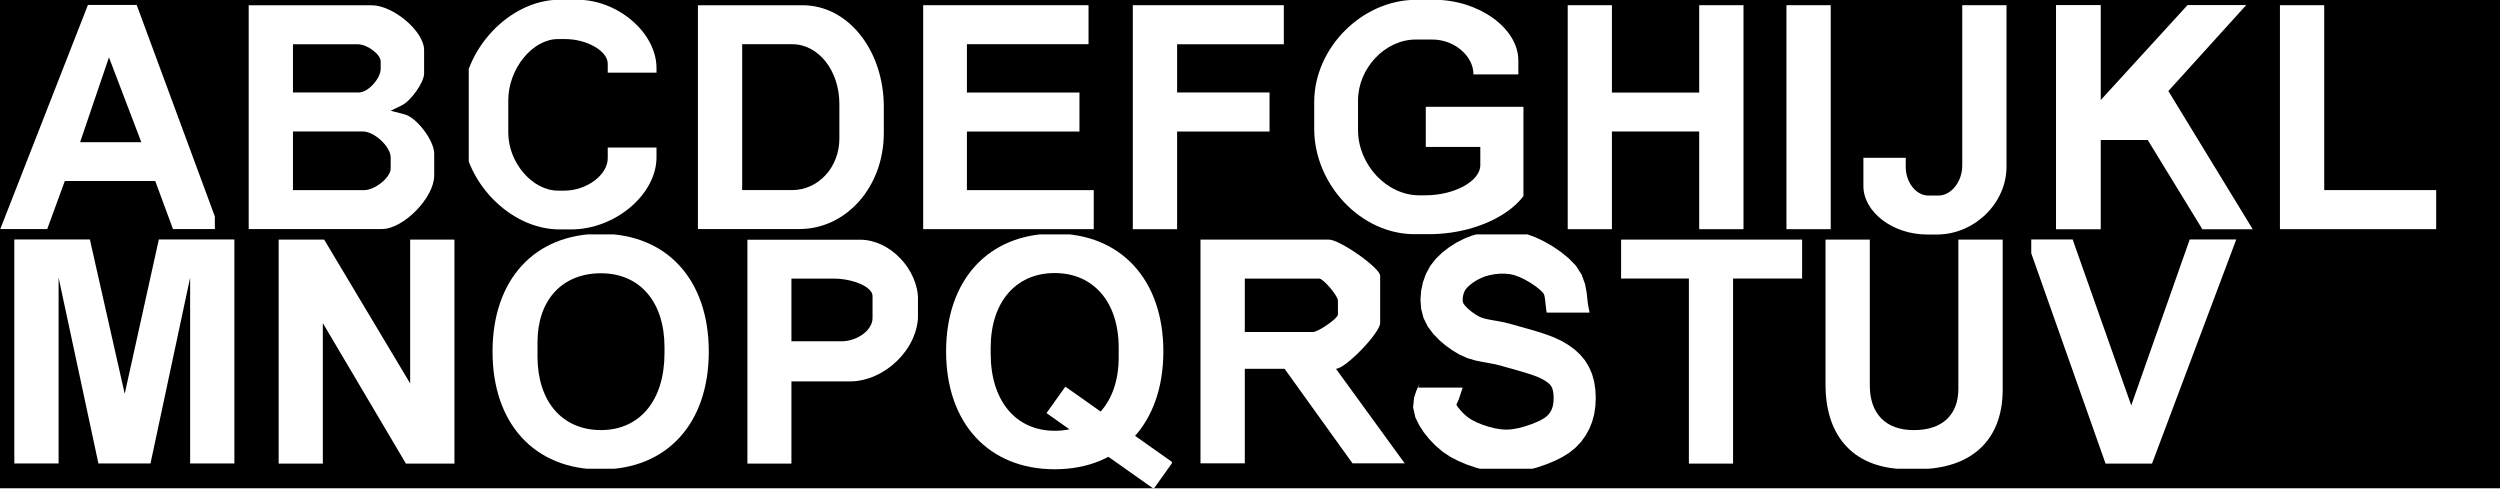
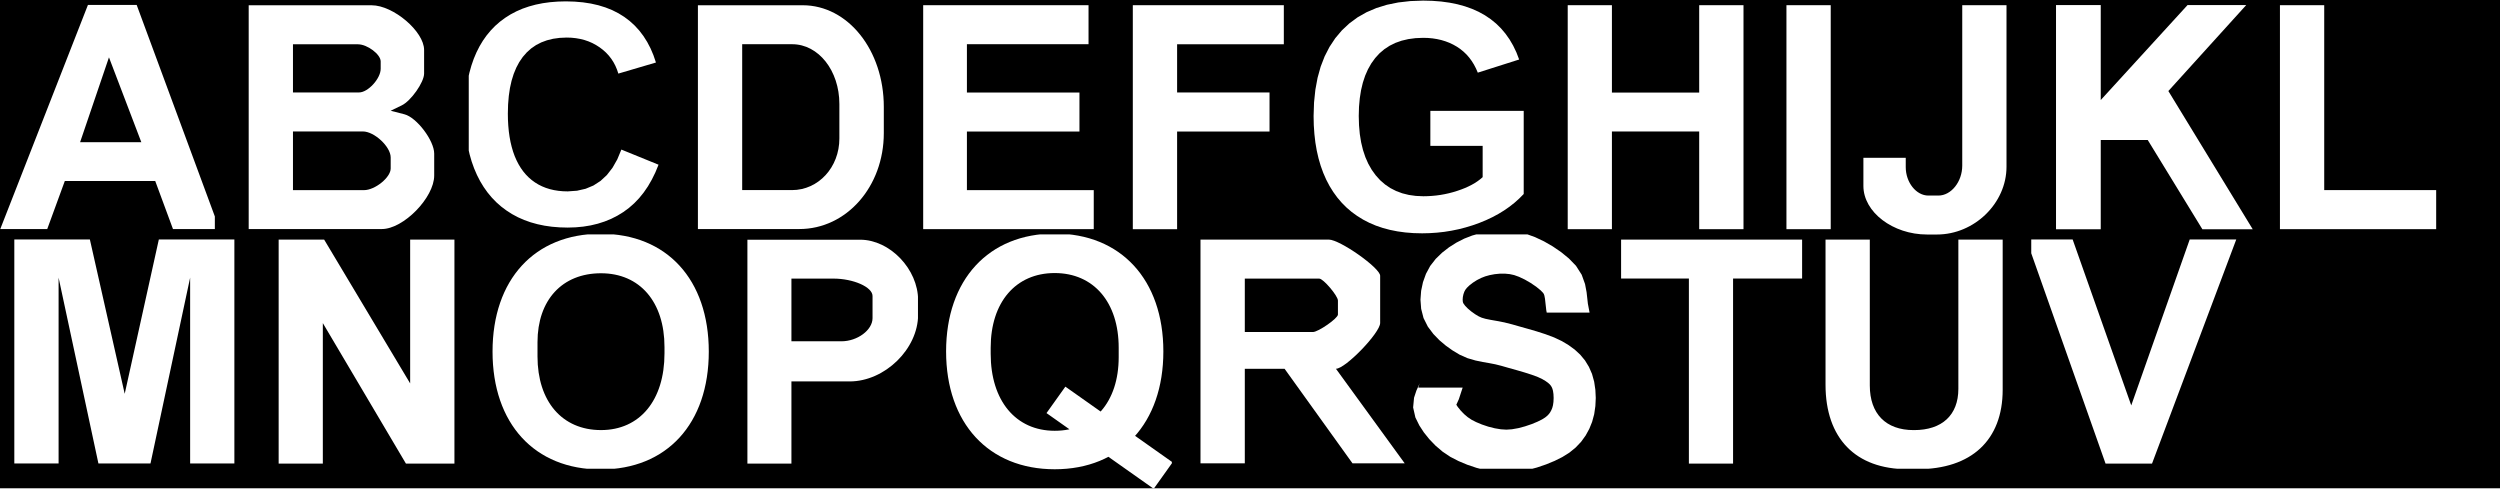
<svg xmlns="http://www.w3.org/2000/svg" viewBox="0 0 128 25" width="1024" height="200">
  <defs>
    <clipPath id="c0">
      <rect x="0" y="0" width="11" height="12" />
    </clipPath>
    <clipPath id="c1">
      <rect x="12" y="0" width="11" height="12" />
    </clipPath>
    <clipPath id="c2">
      <rect x="24" y="0" width="10" height="12" />
    </clipPath>
    <clipPath id="c3">
      <rect x="35" y="0" width="11" height="12" />
    </clipPath>
    <clipPath id="c4">
      <rect x="47" y="0" width="9" height="12" />
    </clipPath>
    <clipPath id="c5">
      <rect x="58" y="0" width="8" height="12" />
    </clipPath>
    <clipPath id="c6">
      <rect x="67" y="0" width="11" height="12" />
    </clipPath>
    <clipPath id="c7">
      <rect x="80" y="0" width="10" height="12" />
    </clipPath>
    <clipPath id="c8">
      <rect x="91" y="0" width="3" height="12" />
    </clipPath>
    <clipPath id="c9">
      <rect x="95" y="0" width="8" height="12" />
    </clipPath>
    <clipPath id="c10">
      <rect x="105" y="0" width="11" height="12" />
    </clipPath>
    <clipPath id="c11">
      <rect x="116" y="0" width="9" height="12" />
    </clipPath>
    <clipPath id="c12">
      <rect x="0" y="12" width="12" height="12" />
    </clipPath>
    <clipPath id="c13">
      <rect x="14" y="12" width="10" height="12" />
    </clipPath>
    <clipPath id="c14">
      <rect x="25" y="12" width="12" height="12" />
    </clipPath>
    <clipPath id="c15">
      <rect x="38" y="12" width="9" height="12" />
    </clipPath>
    <clipPath id="c16">
      <rect x="48" y="12" width="12" height="13" />
    </clipPath>
    <clipPath id="c17">
      <rect x="61" y="12" width="11" height="12" />
    </clipPath>
    <clipPath id="c18">
      <rect x="72" y="12" width="10" height="12" />
    </clipPath>
    <clipPath id="c19">
      <rect x="83" y="12" width="10" height="12" />
    </clipPath>
    <clipPath id="c20">
      <rect x="93" y="12" width="10" height="12" />
    </clipPath>
    <clipPath id="c21">
      <rect x="104" y="12" width="11" height="12" />
    </clipPath>
  </defs>
  <rect width="128" height="25" fill="#000" />
  <path fill="rgb(255,255,255)" fill-rule="nonzero" clip-path="url(#c0)" d="M0.013,11.729 L4.502,0.253 L6.998,0.253 L11.239,11.729 L8.857,11.729 L7.947,9.266 L3.319,9.266 L2.418,11.729 Z M7.236,7.281 L5.579,2.936 L4.101,7.281 L7.236,7.281 Z" />
  <path fill="rgb(255,255,255)" fill-rule="nonzero" clip-path="url(#c1)" d="M12.733,0.270 L19.028,0.270 C20.138,0.270 21.714,1.611 21.714,2.556 L21.714,3.767 C21.714,4.212 21.042,5.168 20.568,5.396 L20.002,5.670 L20.708,5.852 C21.337,6.015 22.231,7.196 22.231,7.865 L22.231,8.986 C22.231,10.119 20.658,11.727 19.551,11.727 L12.733,11.727 Z M15.000,4.733 L18.385,4.733 C18.842,4.733 19.491,4.023 19.491,3.523 L19.491,3.145 C19.491,2.783 18.808,2.268 18.327,2.268 L15.000,2.268 L15.000,4.733 Z M15.000,9.735 L18.636,9.735 C19.201,9.735 20.003,9.085 20.003,8.628 L20.003,8.061 C20.003,7.511 19.167,6.730 18.578,6.730 L15.000,6.730 L15.000,9.735 Z" />
-   <path fill="rgb(255,255,255)" fill-rule="nonzero" clip-path="url(#c2)" d="M31.116,3.720 L31.116,3.259 C31.116,2.611 30.053,2.000 28.927,2.000 L28.570,2.000 C27.260,2.000 26.024,3.524 26.024,5.138 L26.024,6.799 C26.024,8.323 27.260,9.761 28.570,9.761 L28.895,9.761 C30.037,9.761 31.116,8.956 31.116,8.104 L31.116,7.555 L33.613,7.555 L33.613,8.057 C33.613,9.954 31.493,11.746 29.246,11.746 L28.645,11.746 C26.089,11.746 23.676,9.230 23.676,6.565 L23.676,5.266 C23.676,2.550 26.089,-0.014 28.645,-0.014 L29.552,-0.014 C31.641,-0.014 33.613,1.684 33.613,3.483 L33.613,3.720 L31.116,3.720 Z" />
+   <path fill="rgb(255,255,255)" fill-rule="nonzero" clip-path="url(#c2)" d="M29.067,9.799 L29.544,9.765 L29.983,9.665 L30.384,9.498 L30.746,9.264 L31.071,8.963 L31.357,8.595 L31.605,8.160 L31.814,7.658 L33.717,8.433 L33.555,8.827 L33.374,9.195 L33.176,9.538 L32.959,9.854 L32.725,10.144 L32.473,10.407 L32.202,10.645 L31.914,10.857 L31.610,11.043 L31.291,11.205 L30.957,11.341 L30.608,11.453 L30.245,11.540 L29.867,11.602 L29.475,11.639 L29.067,11.652 L28.657,11.641 L28.261,11.609 L27.882,11.555 L27.518,11.479 L27.169,11.382 L26.836,11.263 L26.518,11.123 L26.216,10.961 L25.931,10.778 L25.663,10.577 L25.412,10.356 L25.179,10.115 L24.963,9.855 L24.765,9.576 L24.584,9.278 L24.421,8.960 L24.276,8.624 L24.150,8.272 L24.044,7.903 L23.957,7.518 L23.889,7.117 L23.841,6.699 L23.812,6.264 L23.802,5.813 L23.812,5.359 L23.840,4.923 L23.886,4.504 L23.951,4.104 L24.034,3.721 L24.136,3.357 L24.256,3.011 L24.395,2.682 L24.552,2.372 L24.726,2.081 L24.918,1.810 L25.128,1.557 L25.355,1.323 L25.600,1.109 L25.862,0.914 L26.142,0.737 L26.439,0.581 L26.752,0.445 L27.082,0.331 L27.427,0.237 L27.789,0.164 L28.167,0.112 L28.561,0.081 L28.971,0.070 L29.419,0.083 L29.847,0.120 L30.252,0.182 L30.637,0.269 L31.000,0.381 L31.342,0.517 L31.663,0.679 L31.962,0.865 L32.240,1.075 L32.497,1.309 L32.732,1.566 L32.945,1.846 L33.137,2.150 L33.308,2.477 L33.457,2.828 L33.584,3.201 L31.659,3.768 L31.590,3.562 L31.507,3.367 L31.409,3.182 L31.297,3.009 L31.170,2.846 L31.028,2.694 L30.871,2.553 L30.700,2.423 L30.517,2.306 L30.327,2.204 L30.128,2.118 L29.922,2.048 L29.707,1.994 L29.484,1.955 L29.254,1.931 L29.015,1.923 L28.656,1.939 L28.320,1.985 L28.005,2.063 L27.713,2.171 L27.443,2.310 L27.196,2.480 L26.971,2.682 L26.768,2.914 L26.588,3.176 L26.433,3.466 L26.301,3.786 L26.193,4.134 L26.109,4.511 L26.050,4.916 L26.014,5.350 L26.002,5.813 L26.007,6.130 L26.024,6.435 L26.051,6.726 L26.090,7.005 L26.139,7.271 L26.200,7.525 L26.271,7.766 L26.353,7.994 L26.447,8.209 L26.550,8.410 L26.664,8.598 L26.788,8.773 L26.923,8.935 L27.068,9.083 L27.224,9.218 L27.390,9.339 L27.566,9.447 L27.752,9.540 L27.947,9.619 L28.152,9.684 L28.366,9.734 L28.590,9.770 L28.824,9.792 L29.067,9.799 Z" />
  <path fill="rgb(255,255,255)" fill-rule="nonzero" clip-path="url(#c3)" d="M35.733,0.269 L41.098,0.269 C43.416,0.269 45.251,2.568 45.251,5.474 L45.251,6.814 C45.251,9.557 43.340,11.727 40.924,11.727 L35.733,11.727 Z M38.000,9.733 L40.548,9.733 C41.904,9.733 42.976,8.566 42.976,7.091 L42.976,5.325 C42.976,3.616 41.909,2.264 40.560,2.264 L38.000,2.264 L38.000,9.733 Z" />
  <path fill="rgb(255,255,255)" fill-rule="nonzero" clip-path="url(#c4)" d="M47.267,0.267 L55.733,0.267 L55.733,2.264 L49.506,2.264 L49.506,4.737 L55.268,4.737 L55.268,6.733 L49.506,6.733 L49.506,9.736 L56.000,9.736 L56.000,11.733 L47.267,11.733 Z" />
  <path fill="rgb(255,255,255)" fill-rule="nonzero" clip-path="url(#c5)" d="M57.996,0.267 L65.732,0.267 L65.732,2.268 L60.268,2.268 L60.268,4.733 L65.000,4.733 L65.000,6.733 L60.268,6.733 L60.268,11.734 L57.996,11.734 Z" />
-   <path fill="rgb(255,255,255)" fill-rule="nonzero" clip-path="url(#c6)" d="M75.442,3.809 L75.442,3.808 C75.442,2.862 74.456,2.024 73.341,2.024 L72.487,2.024 C70.919,2.024 69.531,3.490 69.531,5.147 L69.531,6.659 C69.531,8.431 71.001,10.000 72.662,10.000 L72.974,10.000 C74.469,10.000 75.792,9.275 75.792,8.456 L75.792,7.524 L73.000,7.524 L73.000,5.467 L78.461,5.467 L78.461,8.784 C78.461,10.484 75.979,11.989 73.174,11.989 L72.407,11.989 C69.691,11.989 67.287,9.453 67.287,6.590 L67.287,5.228 C67.287,2.449 69.741,-0.011 72.513,-0.011 L73.429,-0.011 C75.715,-0.011 77.739,1.448 77.739,3.097 L77.739,3.809 L75.442,3.809 Z" />
+   <path fill="rgb(255,255,255)" fill-rule="nonzero" clip-path="url(#c6)" d="M72.876,10.048 L73.099,10.043 L73.320,10.030 L73.540,10.009 L73.758,9.979 L73.974,9.940 L74.188,9.893 L74.401,9.837 L74.612,9.772 L74.816,9.701 L75.009,9.625 L75.189,9.544 L75.357,9.459 L75.514,9.369 L75.658,9.274 L75.791,9.174 L75.912,9.070 L75.912,7.467 L73.234,7.467 L73.234,5.676 L78.014,5.676 L78.014,9.933 L77.787,10.162 L77.545,10.379 L77.286,10.583 L77.010,10.775 L76.719,10.953 L76.410,11.119 L76.086,11.272 L75.745,11.412 L75.393,11.537 L75.037,11.645 L74.678,11.737 L74.313,11.812 L73.945,11.871 L73.572,11.912 L73.195,11.937 L72.814,11.946 L72.377,11.935 L71.956,11.902 L71.553,11.847 L71.167,11.770 L70.797,11.671 L70.444,11.551 L70.109,11.408 L69.790,11.243 L69.489,11.057 L69.206,10.852 L68.942,10.626 L68.697,10.380 L68.471,10.115 L68.263,9.829 L68.073,9.523 L67.902,9.197 L67.751,8.852 L67.620,8.490 L67.509,8.109 L67.418,7.711 L67.347,7.295 L67.297,6.861 L67.266,6.409 L67.256,5.939 L67.279,5.245 L67.347,4.593 L67.460,3.982 L67.618,3.413 L67.822,2.886 L68.071,2.401 L68.365,1.957 L68.704,1.555 L69.086,1.198 L69.507,0.888 L69.968,0.626 L70.469,0.412 L71.009,0.245 L71.589,0.126 L72.209,0.055 L72.868,0.031 L73.340,0.043 L73.790,0.078 L74.218,0.137 L74.624,0.219 L75.008,0.325 L75.370,0.454 L75.710,0.606 L76.029,0.783 L76.325,0.983 L76.599,1.206 L76.851,1.453 L77.081,1.725 L77.289,2.019 L77.475,2.338 L77.639,2.680 L77.780,3.047 L75.663,3.720 L75.571,3.507 L75.467,3.307 L75.351,3.121 L75.223,2.948 L75.083,2.788 L74.930,2.642 L74.766,2.509 L74.589,2.389 L74.402,2.283 L74.207,2.191 L74.004,2.114 L73.793,2.050 L73.574,2.001 L73.347,1.965 L73.112,1.944 L72.868,1.937 L72.476,1.953 L72.108,2.002 L71.764,2.083 L71.444,2.196 L71.149,2.342 L70.878,2.520 L70.631,2.730 L70.409,2.973 L70.212,3.245 L70.041,3.546 L69.896,3.875 L69.778,4.232 L69.686,4.617 L69.621,5.029 L69.581,5.470 L69.568,5.939 L69.582,6.416 L69.622,6.865 L69.690,7.287 L69.785,7.680 L69.907,8.046 L70.056,8.383 L70.233,8.693 L70.436,8.975 L70.664,9.227 L70.914,9.444 L71.186,9.629 L71.480,9.779 L71.796,9.897 L72.134,9.981 L72.494,10.031 L72.876,10.048 Z" />
  <path fill="rgb(255,255,255)" fill-rule="nonzero" clip-path="url(#c7)" d="M80.267,0.266 L82.530,0.266 L82.530,4.740 L86.999,4.740 L86.999,0.266 L89.267,0.266 L89.267,11.734 L86.999,11.734 L86.999,6.732 L82.530,6.732 L82.530,11.734 L80.267,11.734 Z" />
  <path fill="rgb(255,255,255)" fill-rule="nonzero" clip-path="url(#c8)" d="M91.466,0.266 L93.733,0.266 L93.733,11.734 L91.466,11.734 Z" />
  <path fill="rgb(255,255,255)" fill-rule="nonzero" clip-path="url(#c9)" d="M100.467,0.266 L102.733,0.266 L102.733,8.539 C102.733,10.405 101.088,12.007 99.173,12.007 L98.665,12.007 C96.912,12.007 95.406,10.858 95.406,9.520 L95.406,8.078 L97.574,8.078 L97.574,8.558 C97.574,9.341 98.109,10.013 98.733,10.013 L99.243,10.013 C99.902,10.013 100.467,9.304 100.467,8.479 Z" />
  <path fill="rgb(255,255,255)" fill-rule="nonzero" clip-path="url(#c10)" d="M105.268,0.259 L107.558,0.259 L107.558,5.122 L112.003,0.259 L115.007,0.259 L111.020,4.661 L115.339,11.737 L112.761,11.737 L109.965,7.169 L107.558,7.169 L107.558,11.737 L105.268,11.737 Z" />
  <path fill="rgb(255,255,255)" fill-rule="nonzero" clip-path="url(#c11)" d="M116.733,0.266 L119.000,0.266 L119.000,9.733 L124.732,9.733 L124.732,11.733 L116.733,11.733 Z" />
  <path fill="rgb(255,255,255)" fill-rule="nonzero" clip-path="url(#c12)" d="M0.733,12.259 L4.601,12.259 L6.385,20.163 L8.133,12.259 L12.000,12.259 L12.000,23.730 L9.735,23.730 L9.735,14.215 L7.705,23.730 L5.039,23.730 L3.000,14.215 L3.000,23.730 L0.733,23.730 Z" />
  <path fill="rgb(255,255,255)" fill-rule="nonzero" clip-path="url(#c13)" d="M14.267,12.267 L16.596,12.267 L21.000,19.630 L21.000,12.267 L23.267,12.267 L23.267,23.735 L20.783,23.735 L16.529,16.543 L16.529,23.735 L14.267,23.735 Z" />
  <path fill="rgb(255,255,255)" fill-rule="nonzero" clip-path="url(#c14)" d="M25.218,18.002 C25.218,14.312 27.368,11.969 30.754,11.969 L30.754,11.969 C34.140,11.969 36.290,14.312 36.290,18.002 L36.290,18.002 C36.290,21.693 34.140,24.036 30.754,24.036 L30.754,24.036 C27.368,24.036 25.218,21.693 25.218,18.002 Z M27.520,18.247 C27.520,20.555 28.782,22.020 30.771,22.020 L30.771,22.020 C32.760,22.020 34.022,20.495 34.022,18.091 L34.022,17.768 C34.022,15.458 32.760,13.991 30.771,13.991 L30.771,13.991 C28.782,13.991 27.520,15.363 27.520,17.524 L27.520,18.247 Z" />
  <path fill="rgb(255,255,255)" fill-rule="nonzero" clip-path="url(#c15)" d="M38.267,12.273 L44.038,12.273 C45.562,12.273 47.007,13.780 47.007,15.370 L47.007,16.110 C47.007,17.865 45.302,19.529 43.502,19.529 L40.521,19.529 L40.521,23.737 L38.267,23.737 Z M40.521,17.474 L43.080,17.474 C43.899,17.474 44.674,16.898 44.674,16.290 L44.674,15.155 C44.674,14.698 43.696,14.264 42.665,14.264 L40.521,14.264 L40.521,17.474 Z" />
  <path fill="rgb(255,255,255)" fill-rule="nonzero" clip-path="url(#c16)" d="M48.440,17.993 C48.440,14.319 50.616,11.959 54.002,11.959 L54.002,11.959 C57.389,11.959 59.564,14.319 59.564,17.993 L59.564,17.993 C59.564,21.666 57.389,24.026 54.002,24.026 L54.002,24.026 C50.616,24.026 48.440,21.666 48.440,17.993 Z M50.723,18.113 C50.723,20.514 52.005,22.056 54.000,22.056 L54.000,22.056 C55.995,22.056 57.277,20.582 57.277,18.287 L57.277,17.801 C57.277,15.475 55.995,13.980 54.000,13.980 L54.000,13.980 C52.005,13.980 50.723,15.475 50.723,17.802 L50.723,18.113 Z M54.547,19.796 L60.036,23.671 L59.070,25.026 L53.581,21.150 Z" />
  <path fill="rgb(255,255,255)" fill-rule="nonzero" clip-path="url(#c17)" d="M61.465,12.267 L68.037,12.267 C68.602,12.267 70.664,13.720 70.664,14.118 L70.664,16.536 C70.664,17.041 68.887,18.881 68.400,18.881 L68.400,18.881 L71.921,23.723 L69.248,23.723 L65.770,18.881 L63.734,18.881 L63.734,23.723 L61.465,23.723 Z M63.734,17.000 L67.219,17.000 C67.495,17.000 68.502,16.299 68.502,16.106 L68.502,15.389 C68.502,15.147 67.754,14.266 67.549,14.266 L63.734,14.266 L63.734,17.000 Z" />
  <path fill="rgb(255,255,255)" fill-rule="nonzero" clip-path="url(#c18)" d="M79.192,16.004 L79.169,15.882 L79.131,15.545 L79.103,15.293 L79.072,15.133 L79.045,15.055 L79.006,14.995 L78.881,14.866 L78.655,14.681 L78.372,14.488 L78.067,14.312 L77.773,14.173 L77.525,14.084 L77.300,14.035 L77.054,14.011 L76.793,14.012 L76.528,14.038 L76.273,14.086 L76.046,14.149 L75.836,14.231 L75.621,14.340 L75.415,14.471 L75.236,14.610 L75.103,14.738 L75.027,14.836 L74.975,14.932 L74.929,15.061 L74.898,15.206 L74.888,15.343 L74.896,15.446 L74.909,15.496 L74.935,15.548 L75.015,15.656 L75.153,15.798 L75.331,15.948 L75.530,16.090 L75.711,16.198 L75.866,16.267 L76.058,16.323 L76.318,16.376 L76.642,16.433 L77.023,16.507 L77.419,16.607 L77.812,16.719 L78.228,16.836 L78.673,16.965 L79.124,17.110 L79.566,17.275 L79.972,17.467 L80.317,17.674 L80.624,17.898 L80.906,18.158 L81.153,18.456 L81.354,18.786 L81.512,19.148 L81.622,19.546 L81.683,19.961 L81.703,20.376 L81.683,20.791 L81.623,21.206 L81.516,21.601 L81.371,21.958 L81.187,22.295 L80.955,22.617 L80.674,22.913 L80.350,23.177 L79.991,23.401 L79.596,23.598 L79.161,23.777 L78.688,23.938 L78.187,24.070 L77.665,24.162 L77.135,24.198 L76.612,24.166 L76.099,24.081 L75.601,23.955 L75.126,23.795 L74.678,23.607 L74.256,23.390 L73.858,23.123 L73.495,22.813 L73.177,22.482 L72.902,22.139 L72.671,21.785 L72.468,21.375 L72.352,20.862 L72.399,20.363 L72.520,19.997 L72.629,19.757 L72.688,19.627 L72.616,19.845 L74.888,19.845 L74.692,20.441 L74.583,20.681 L74.524,20.811 L74.520,20.823 L74.530,20.718 L74.508,20.623 L74.535,20.677 L74.637,20.834 L74.784,21.017 L74.958,21.198 L75.145,21.357 L75.338,21.487 L75.576,21.610 L75.873,21.734 L76.199,21.844 L76.532,21.928 L76.850,21.981 L77.129,21.998 L77.409,21.979 L77.733,21.922 L78.079,21.830 L78.416,21.716 L78.719,21.591 L78.952,21.475 L79.110,21.376 L79.222,21.285 L79.305,21.197 L79.371,21.106 L79.429,21.000 L79.476,20.885 L79.512,20.752 L79.537,20.578 L79.546,20.376 L79.537,20.176 L79.513,20.010 L79.481,19.897 L79.446,19.817 L79.405,19.750 L79.353,19.686 L79.271,19.610 L79.142,19.516 L78.970,19.413 L78.742,19.305 L78.430,19.189 L78.055,19.069 L77.647,18.950 L77.235,18.835 L76.869,18.730 L76.563,18.653 L76.260,18.594 L75.922,18.535 L75.548,18.458 L75.138,18.339 L74.732,18.159 L74.366,17.939 L74.025,17.696 L73.696,17.418 L73.387,17.099 L73.106,16.725 L72.885,16.285 L72.763,15.811 L72.728,15.344 L72.762,14.890 L72.856,14.448 L73.009,14.021 L73.227,13.616 L73.510,13.253 L73.836,12.937 L74.191,12.661 L74.570,12.421 L74.970,12.217 L75.379,12.058 L75.796,11.943 L76.229,11.862 L76.683,11.817 L77.151,11.814 L77.631,11.861 L78.111,11.967 L78.586,12.137 L79.052,12.357 L79.503,12.617 L79.930,12.909 L80.325,13.232 L80.691,13.609 L80.983,14.067 L81.154,14.543 L81.233,14.959 L81.271,15.296 L81.299,15.548 L81.386,16.004 Z" />
  <path fill="rgb(255,255,255)" fill-rule="nonzero" clip-path="url(#c19)" d="M83.000,12.267 L92.268,12.267 L92.268,14.262 L88.733,14.262 L88.733,23.735 L86.471,23.735 L86.471,14.262 L83.000,14.262 Z" />
  <path fill="rgb(255,255,255)" fill-rule="nonzero" clip-path="url(#c20)" d="M93.467,12.266 L95.734,12.266 L95.734,19.739 C95.734,21.185 96.555,22.021 97.976,22.021 L98.001,22.021 C99.438,22.021 100.268,21.248 100.268,19.909 L100.268,12.266 L102.537,12.266 L102.537,19.956 C102.537,22.533 100.939,24.022 98.171,24.022 L97.665,24.022 C95.004,24.022 93.467,22.439 93.467,19.698 Z" />
  <path fill="rgb(255,255,255)" fill-rule="nonzero" clip-path="url(#c21)" d="M103.751,12.262 L106.120,12.262 L109.120,20.757 L112.113,12.262 L114.496,12.262 L110.183,23.738 L107.805,23.738 Z" />
</svg>
